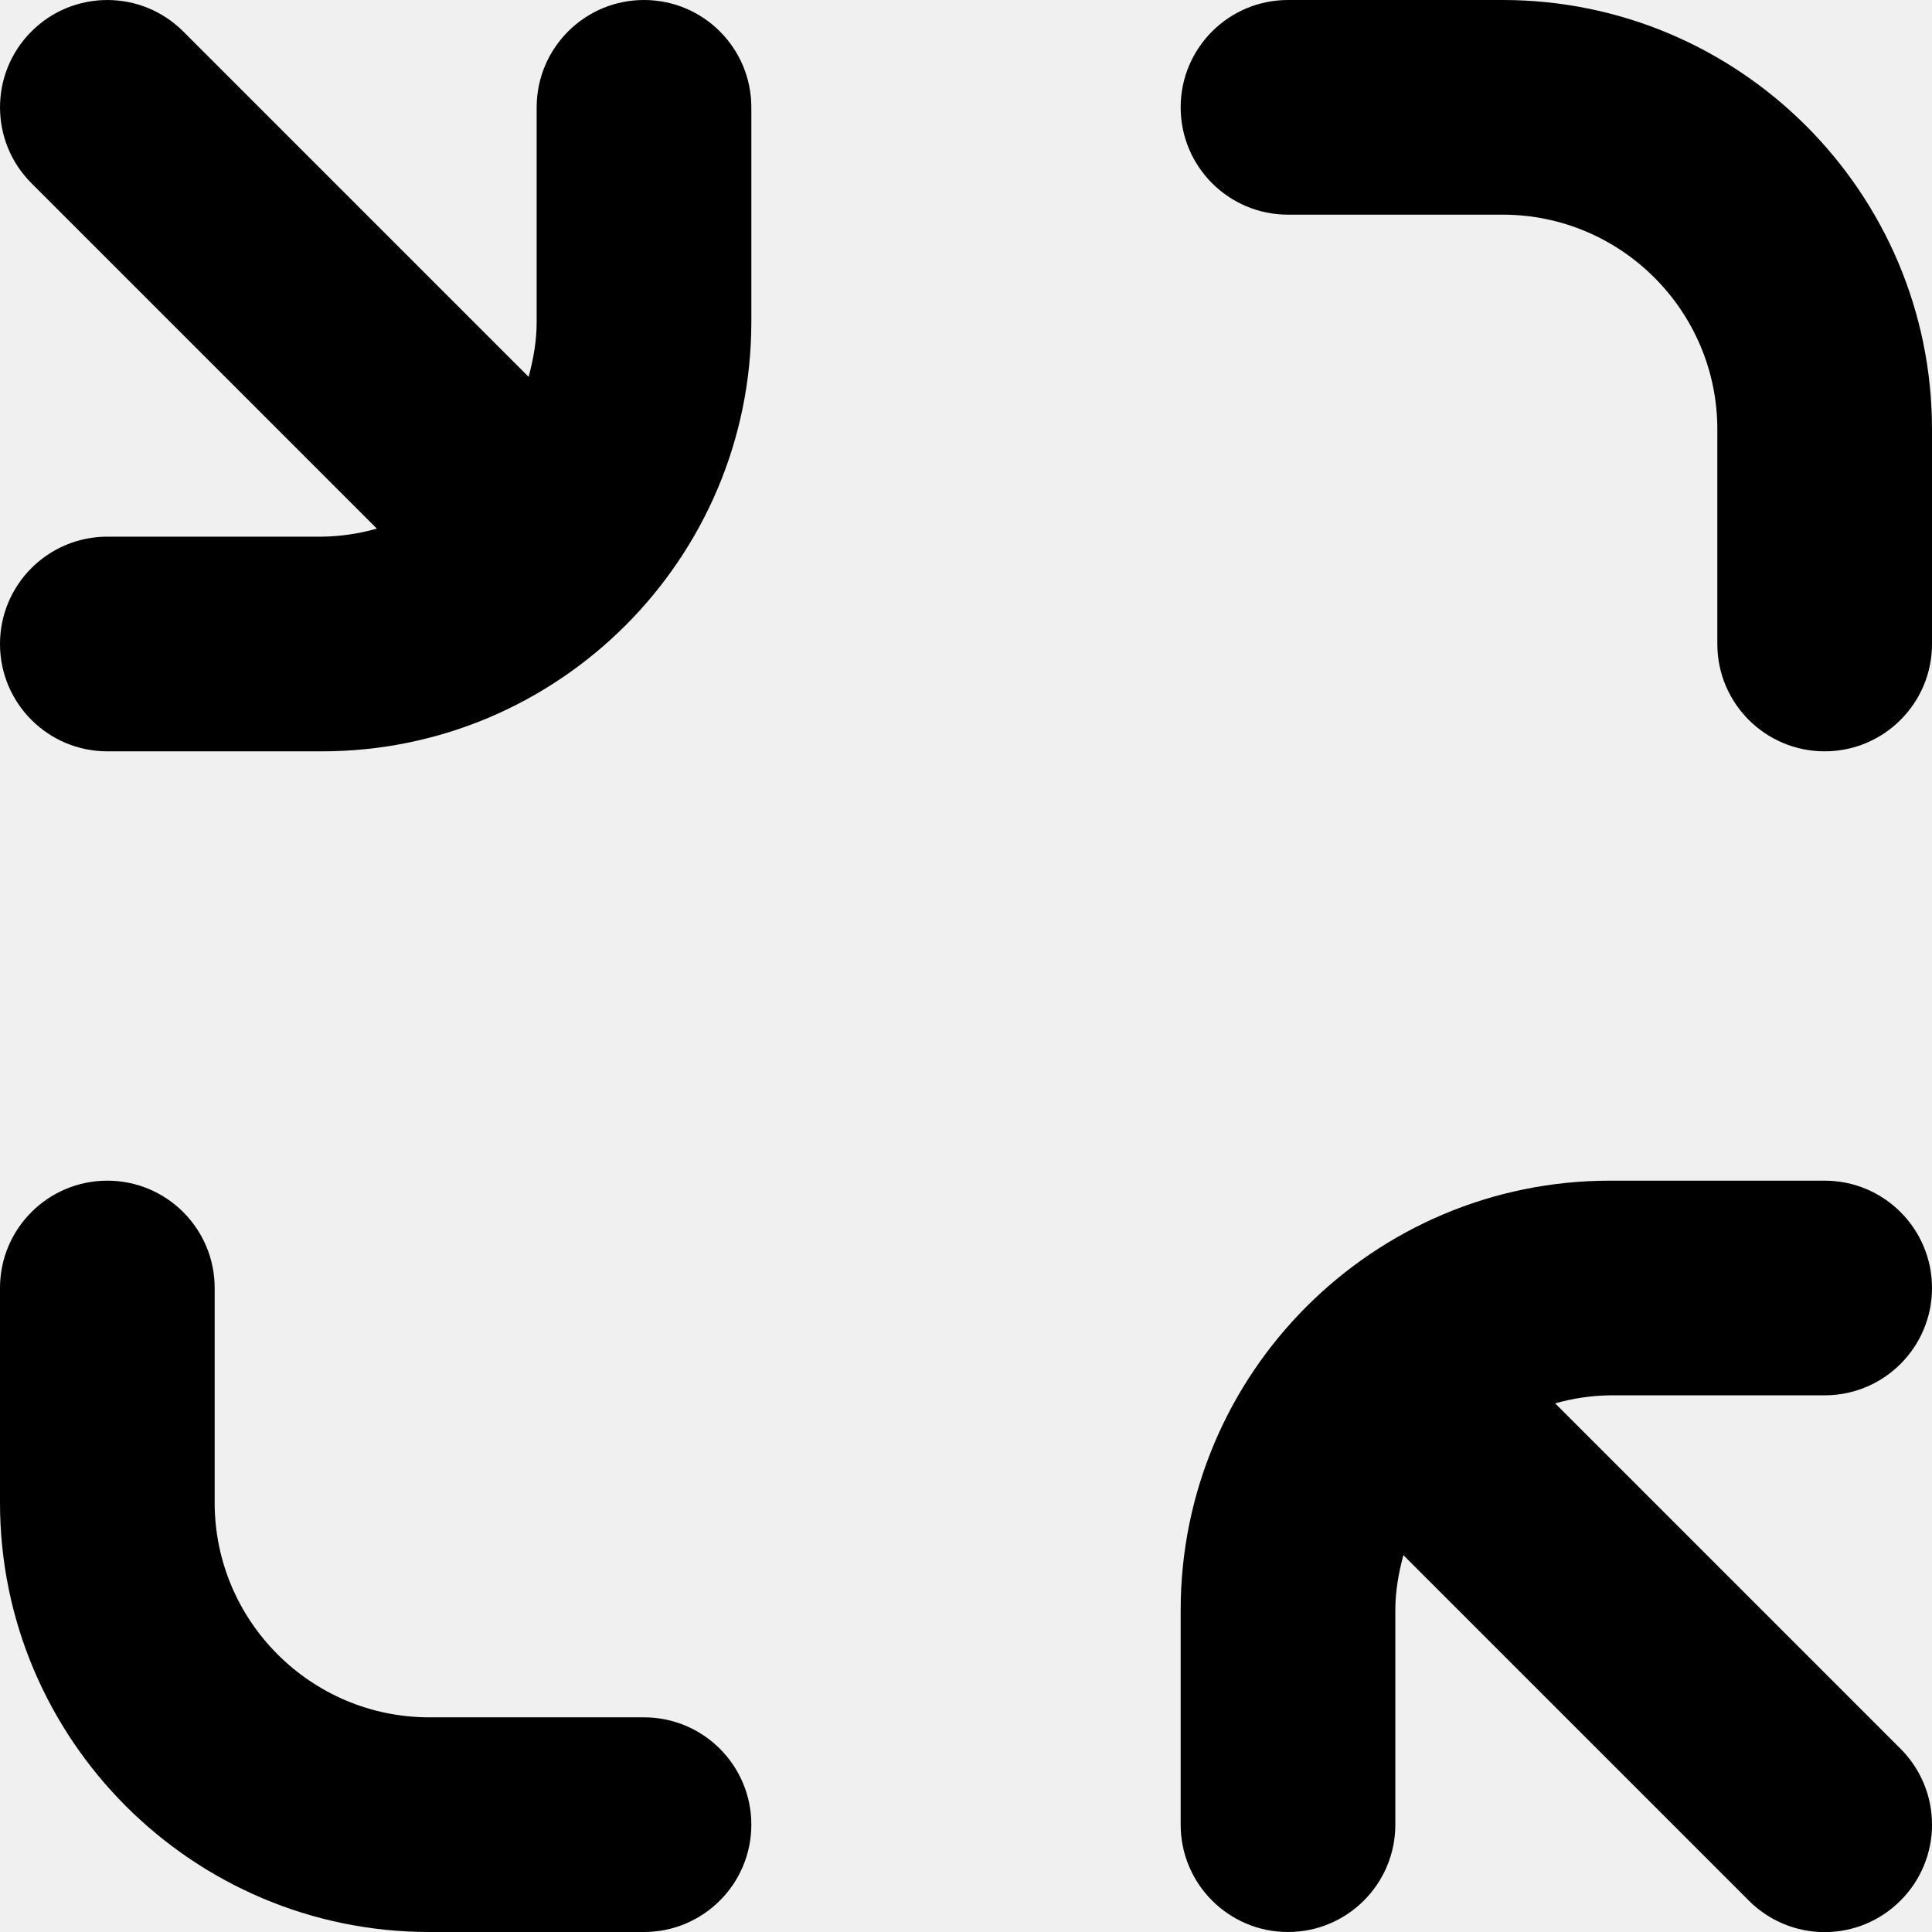
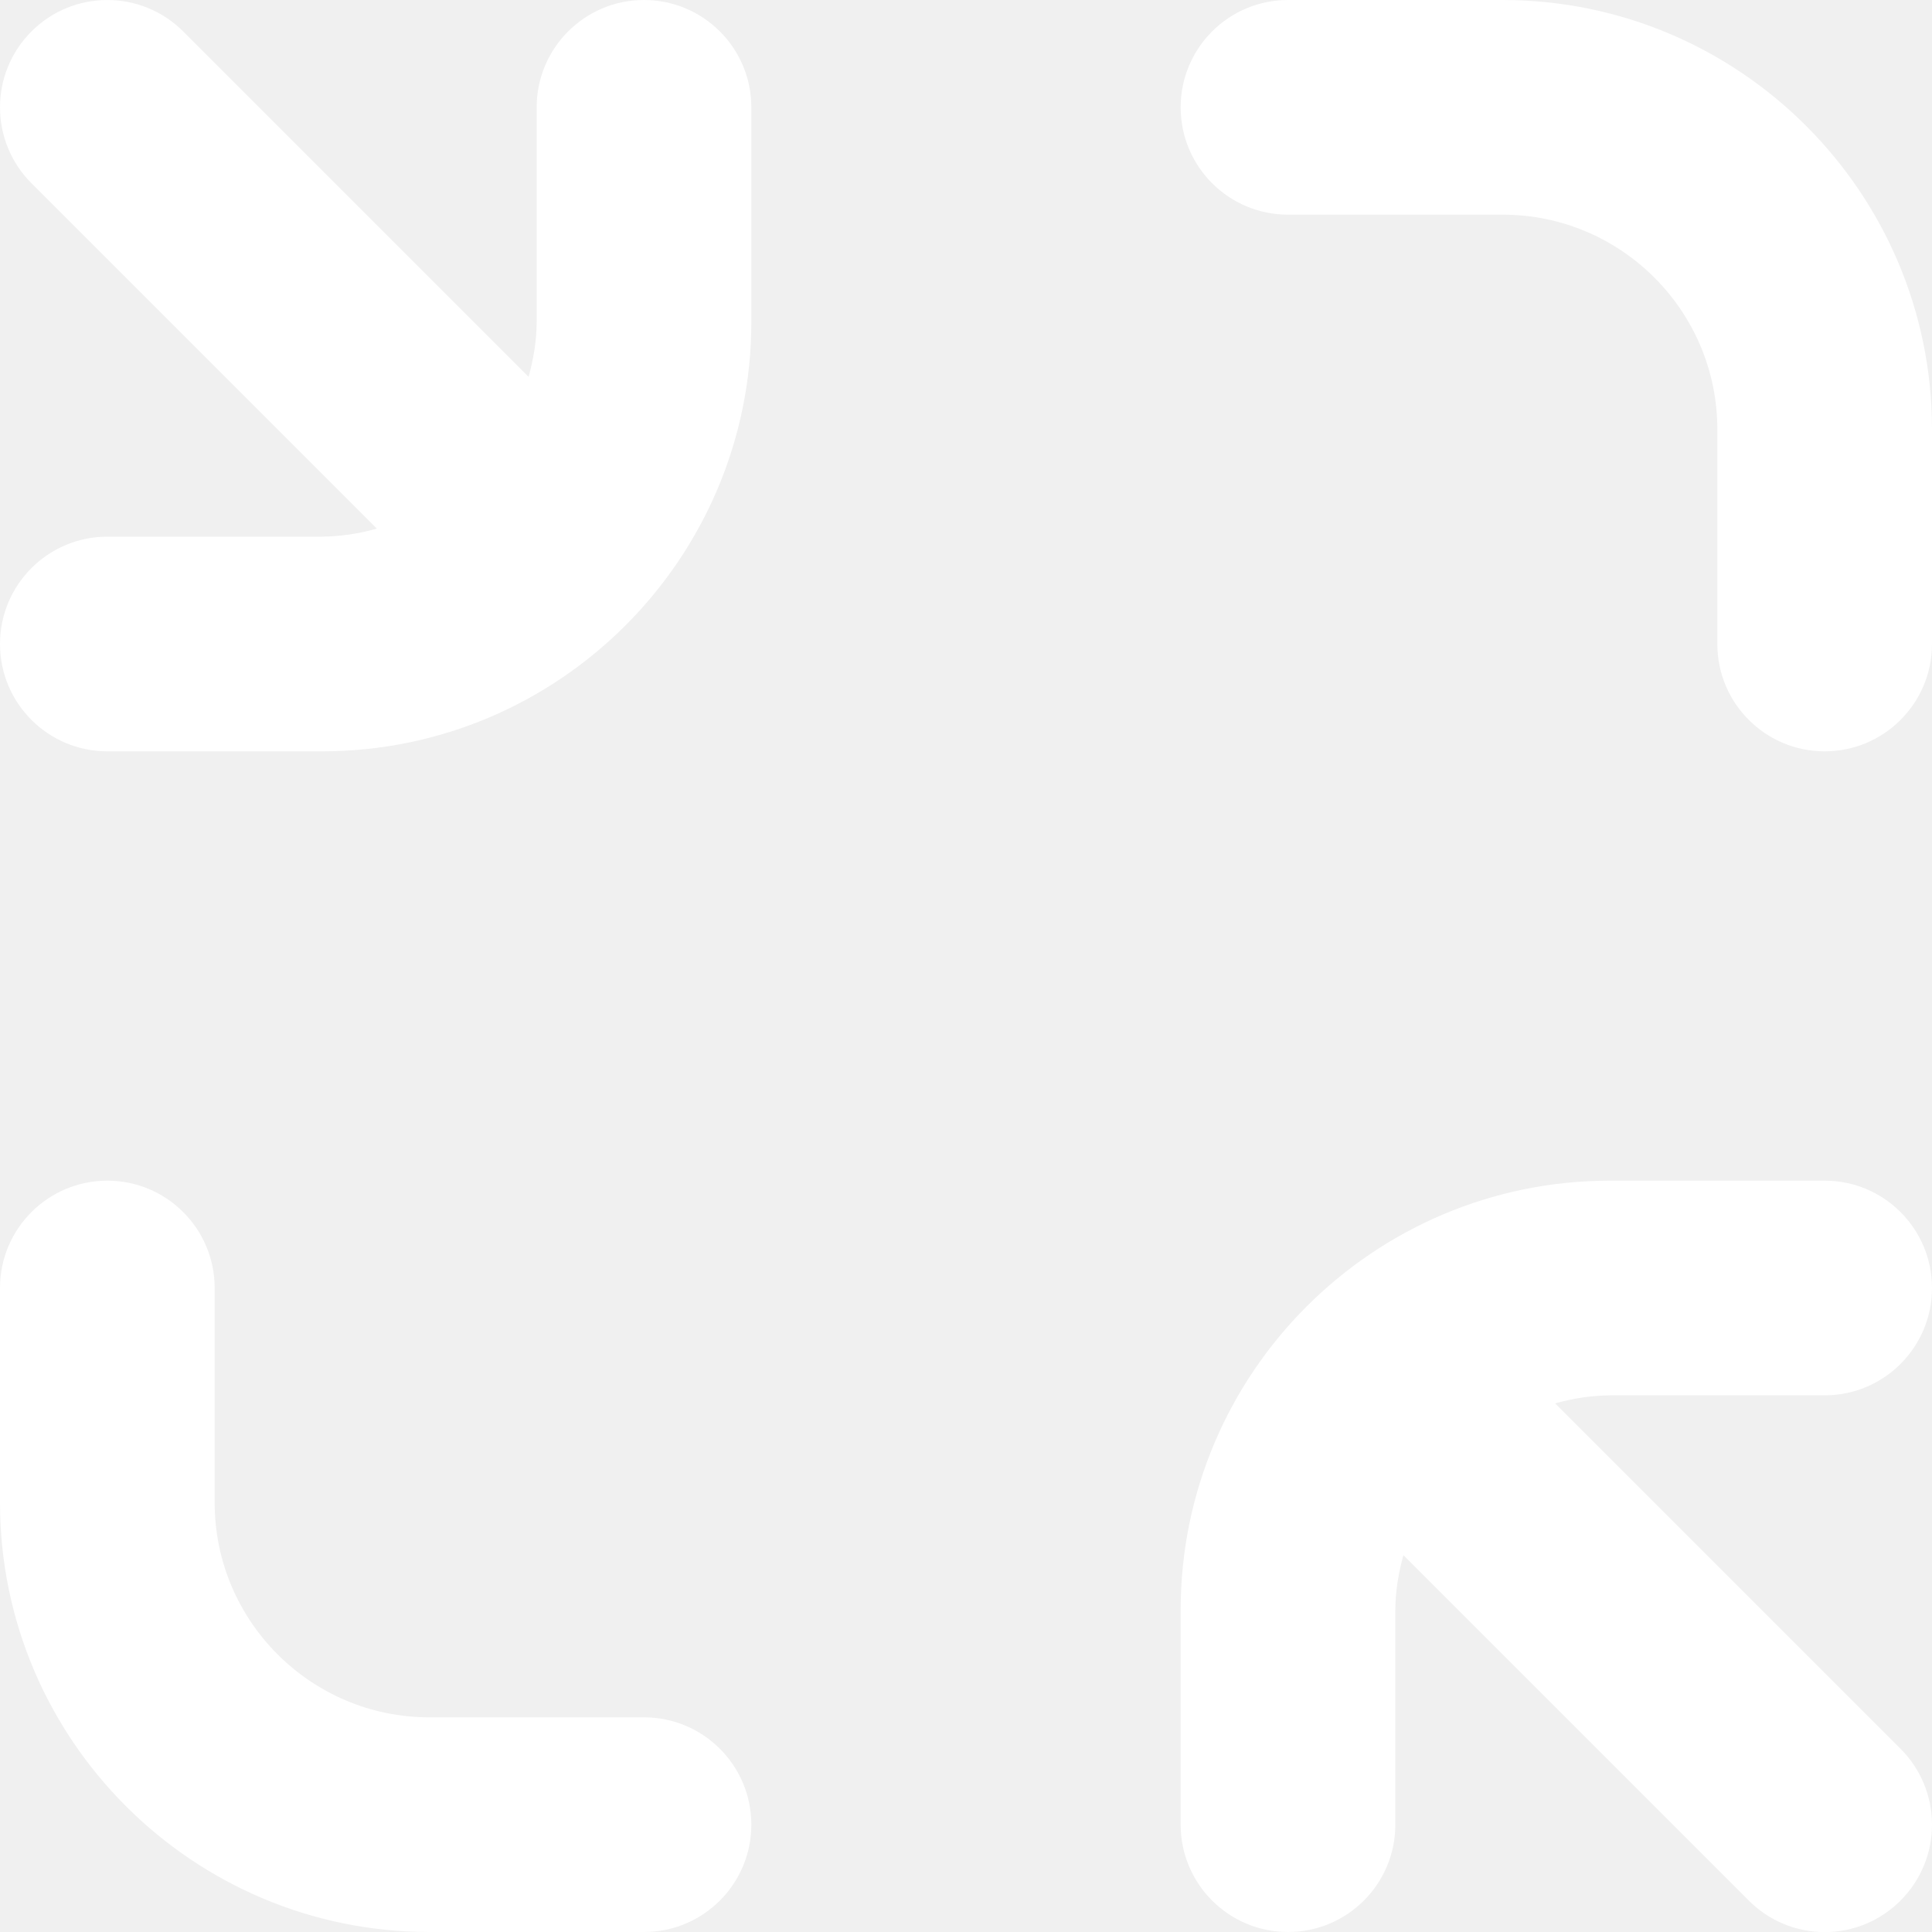
- <svg id="n-zoom-s" viewBox="0 0 18 18" width="100%" height="100%">
-   <path d="M6 0a1 1 0 0 0-1 1v2c0 .178-.031.347-.075.511L1.707.293A.999.999 0 1 0 .293 1.707l3.218 3.218A1.96 1.96 0 0 1 3 5H1a1 1 0 0 0 0 2h2c2.206 0 4-1.794 4-4V1a1 1 0 0 0-1-1zM17 13a1 1 0 0 0 0-2h-2c-2.206 0-4 1.794-4 4v2a1 1 0 0 0 2 0v-2c0-.178.031-.347.075-.511l3.218 3.218a.997.997 0 0 0 1.414 0 .999.999 0 0 0 0-1.414l-3.218-3.218A1.96 1.96 0 0 1 15 13h2zM6 16H4c-1.103 0-2-.897-2-2v-2a1 1 0 0 0-2 0v2c0 2.206 1.794 4 4 4h2a1 1 0 0 0 0-2zM14 0h-2a1 1 0 0 0 0 2h2c1.103 0 2 .897 2 2v2a1 1 0 0 0 2 0V4c0-2.206-1.794-4-4-4z" />
+ <svg xmlns="http://www.w3.org/2000/svg" id="n-zoom-s" viewBox="0 0 18 18" version="1.1" xml:space="preserve">
+   <path fill="#fff" d="M6 0a1 1 0 0 0-1 1v2c0 .178-.031.347-.075.511L1.707.293A.999.999 0 1 0 .293 1.707l3.218 3.218A1.96 1.96 0 0 1 3 5H1a1 1 0 0 0 0 2h2c2.206 0 4-1.794 4-4V1a1 1 0 0 0-1-1zM17 13a1 1 0 0 0 0-2h-2c-2.206 0-4 1.794-4 4v2a1 1 0 0 0 2 0v-2c0-.178.031-.347.075-.511l3.218 3.218a.997.997 0 0 0 1.414 0 .999.999 0 0 0 0-1.414l-3.218-3.218A1.96 1.96 0 0 1 15 13h2zM6 16H4c-1.103 0-2-.897-2-2v-2a1 1 0 0 0-2 0v2c0 2.206 1.794 4 4 4h2a1 1 0 0 0 0-2zM14 0h-2a1 1 0 0 0 0 2h2c1.103 0 2 .897 2 2v2a1 1 0 0 0 2 0V4c0-2.206-1.794-4-4-4z" />
</svg>
